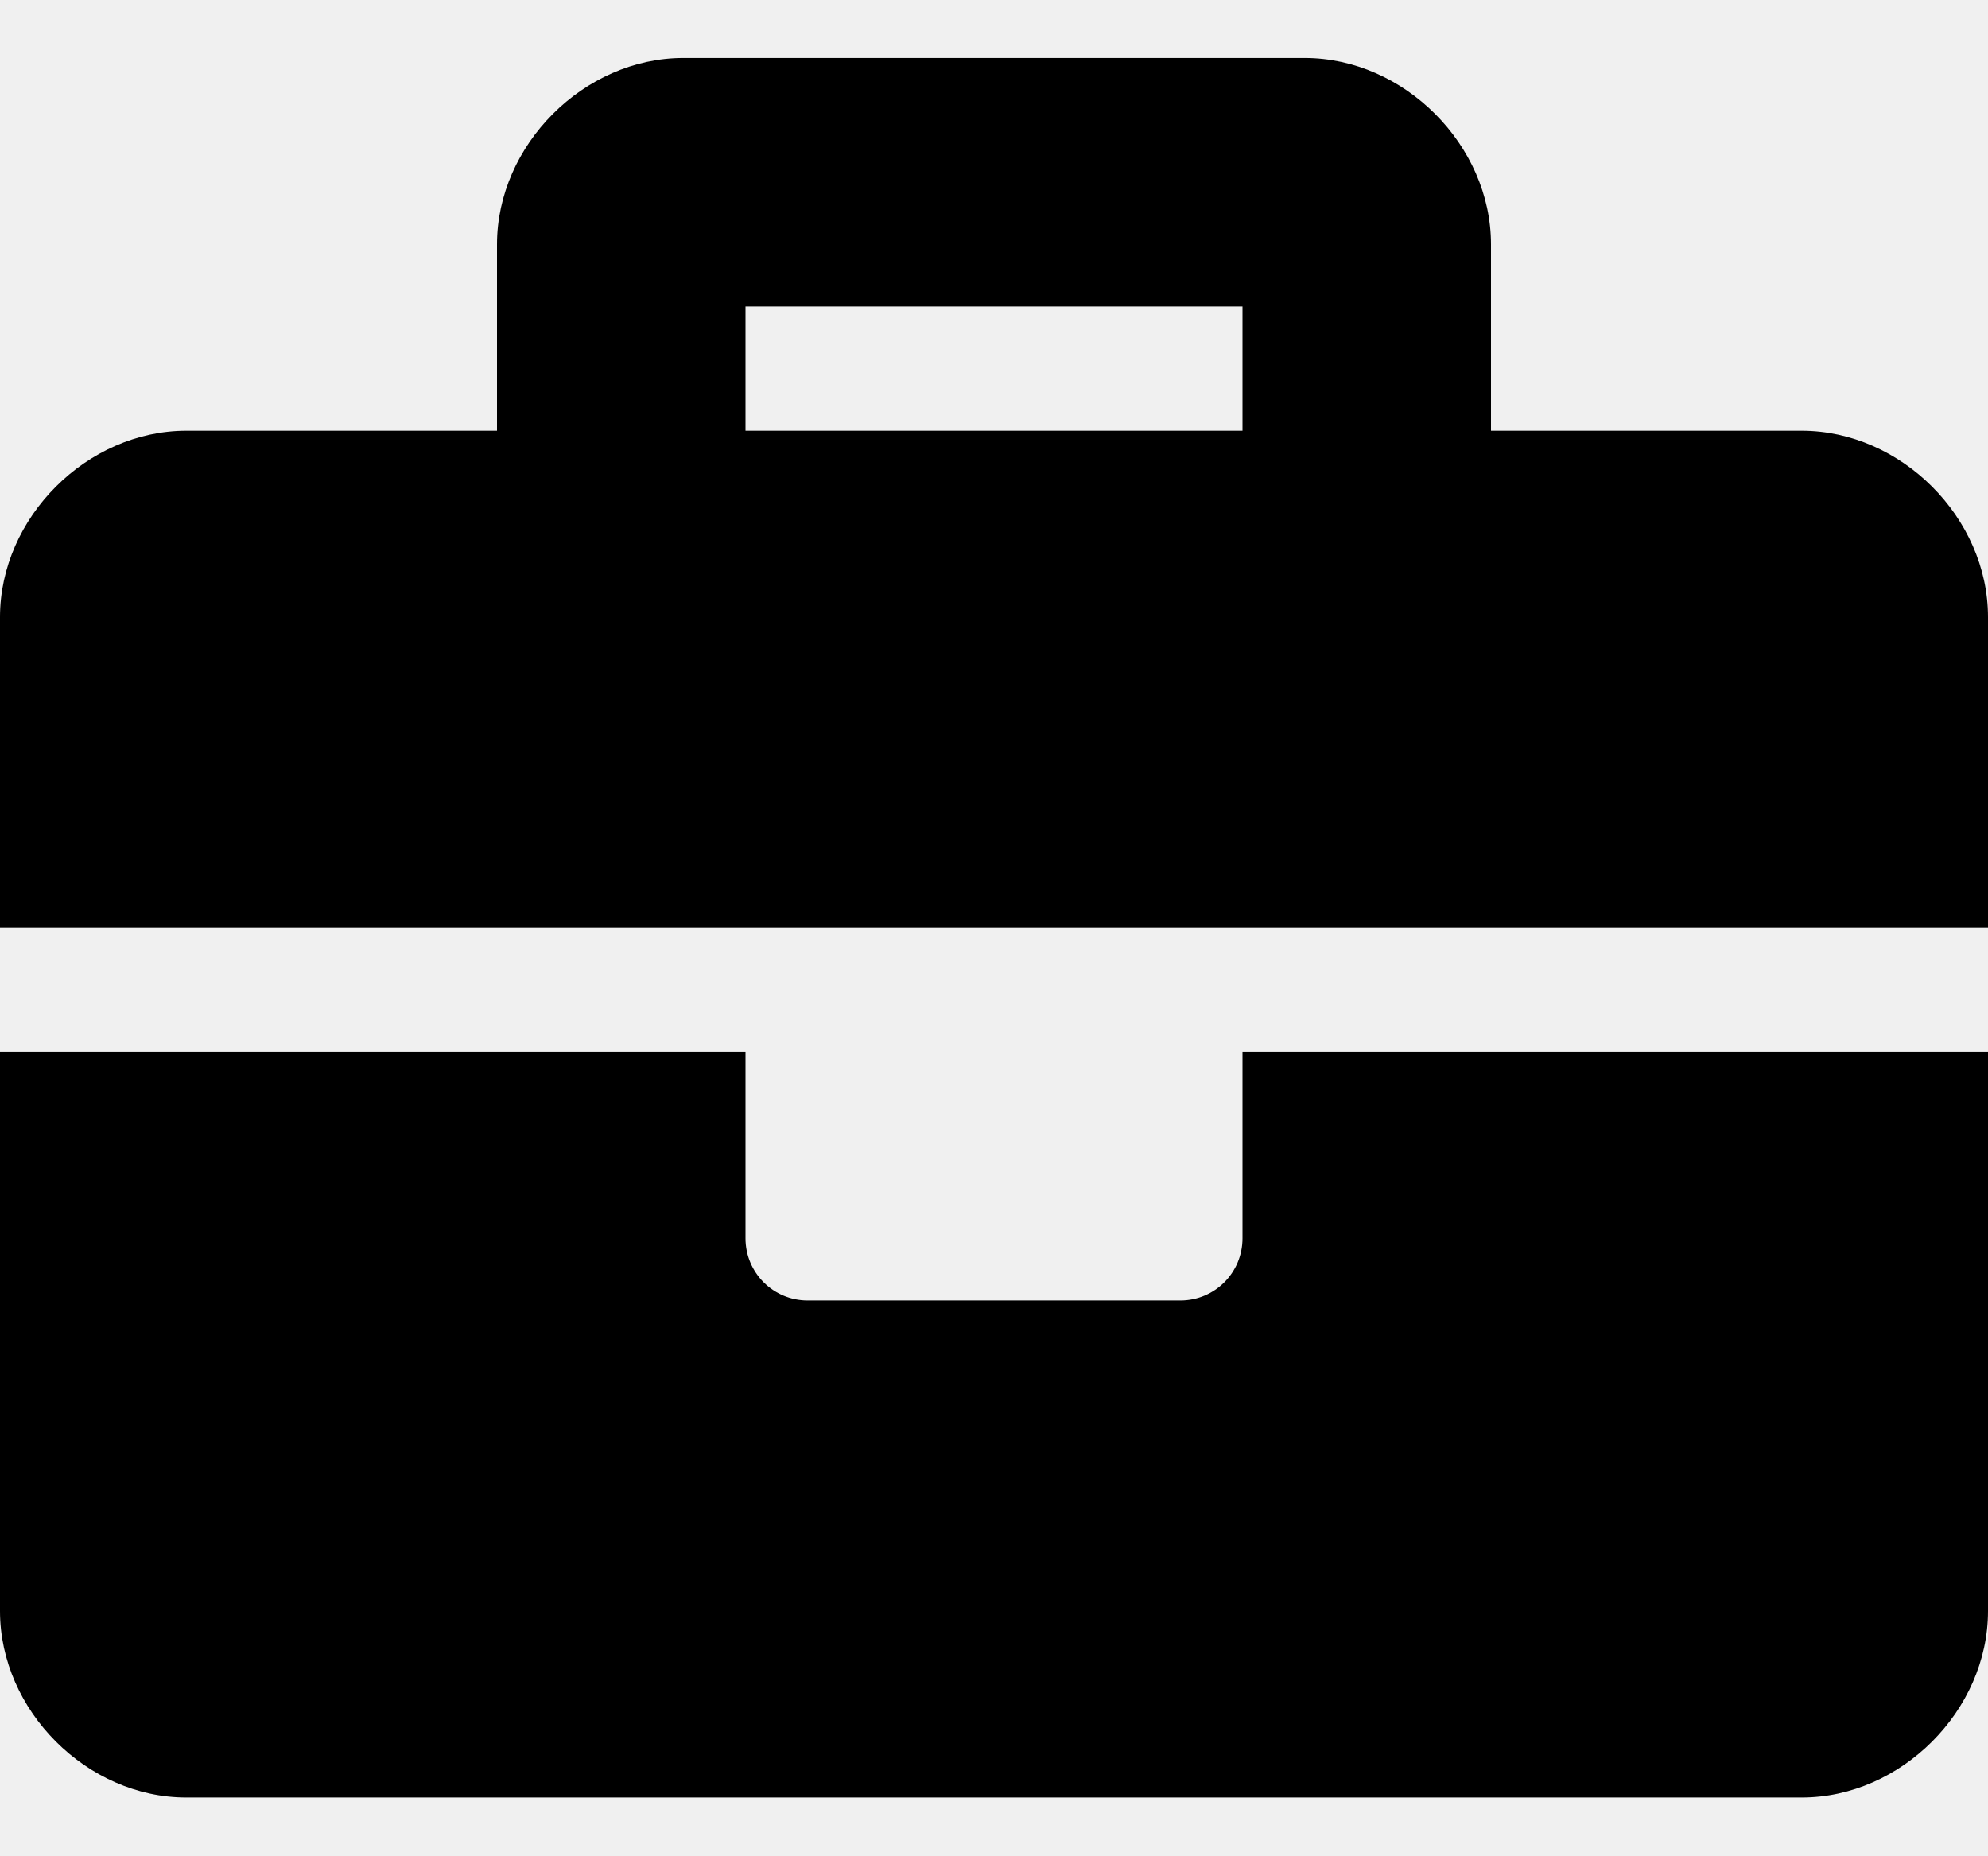
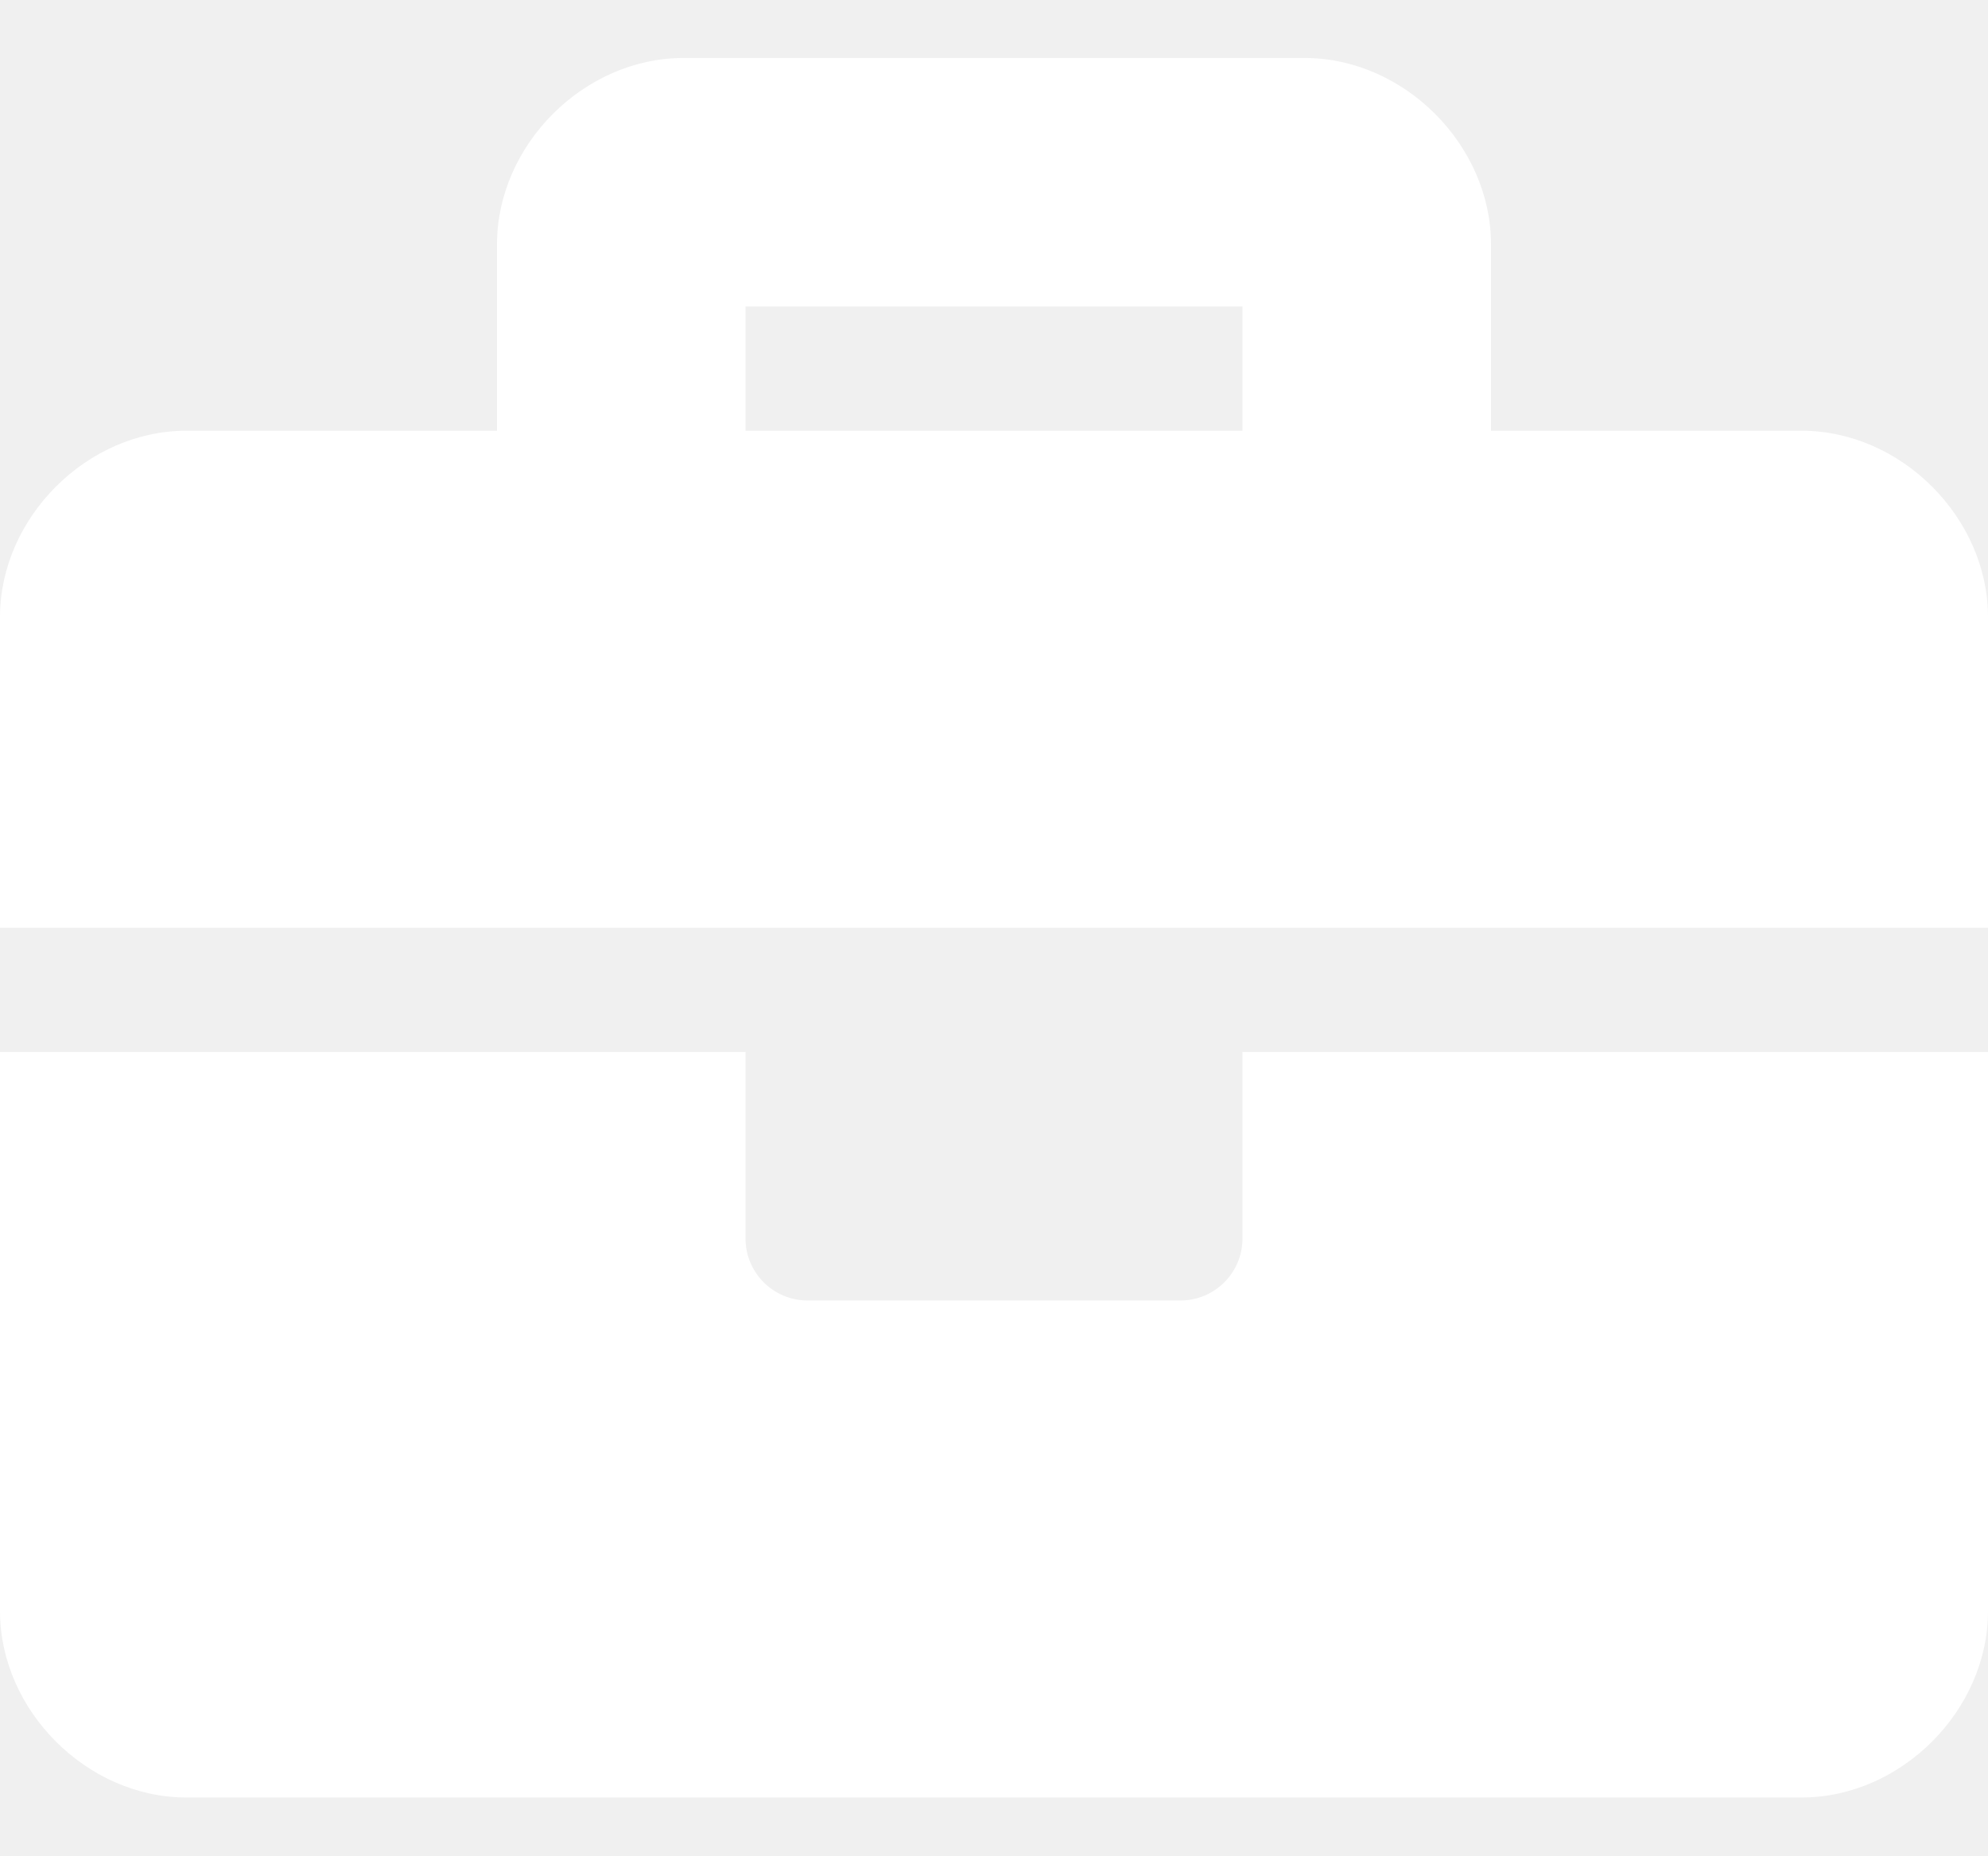
<svg xmlns="http://www.w3.org/2000/svg" width="30" height="28" viewBox="0 0 30 28" fill="none">
-   <path d="M18.75 18.688C18.75 19.206 18.331 19.625 17.812 19.625H12.188C11.669 19.625 11.25 19.206 11.25 18.688V15.875H0V24.312C0 25.812 1.312 27.125 2.812 27.125H27.188C28.688 27.125 30 25.812 30 24.312V15.875H18.75V18.688ZM27.188 6.5H22.5V3.688C22.5 2.188 21.188 0.875 19.688 0.875H10.312C8.812 0.875 7.5 2.188 7.5 3.688V6.5H2.812C1.312 6.5 0 7.812 0 9.312V14H30V9.312C30 7.812 28.688 6.5 27.188 6.5ZM18.75 6.5H11.25V4.625H18.75V6.5Z" fill="black" />
+   <path d="M18.75 18.688C18.75 19.206 18.331 19.625 17.812 19.625H12.188C11.669 19.625 11.25 19.206 11.25 18.688V15.875H0V24.312C0 25.812 1.312 27.125 2.812 27.125H27.188C28.688 27.125 30 25.812 30 24.312V15.875H18.75V18.688ZM27.188 6.5H22.5V3.688C22.5 2.188 21.188 0.875 19.688 0.875H10.312C8.812 0.875 7.5 2.188 7.5 3.688V6.5H2.812C1.312 6.5 0 7.812 0 9.312V14H30V9.312C30 7.812 28.688 6.5 27.188 6.5ZM18.75 6.5H11.25V4.625H18.75V6.5Z" fill="white" />
</svg>
